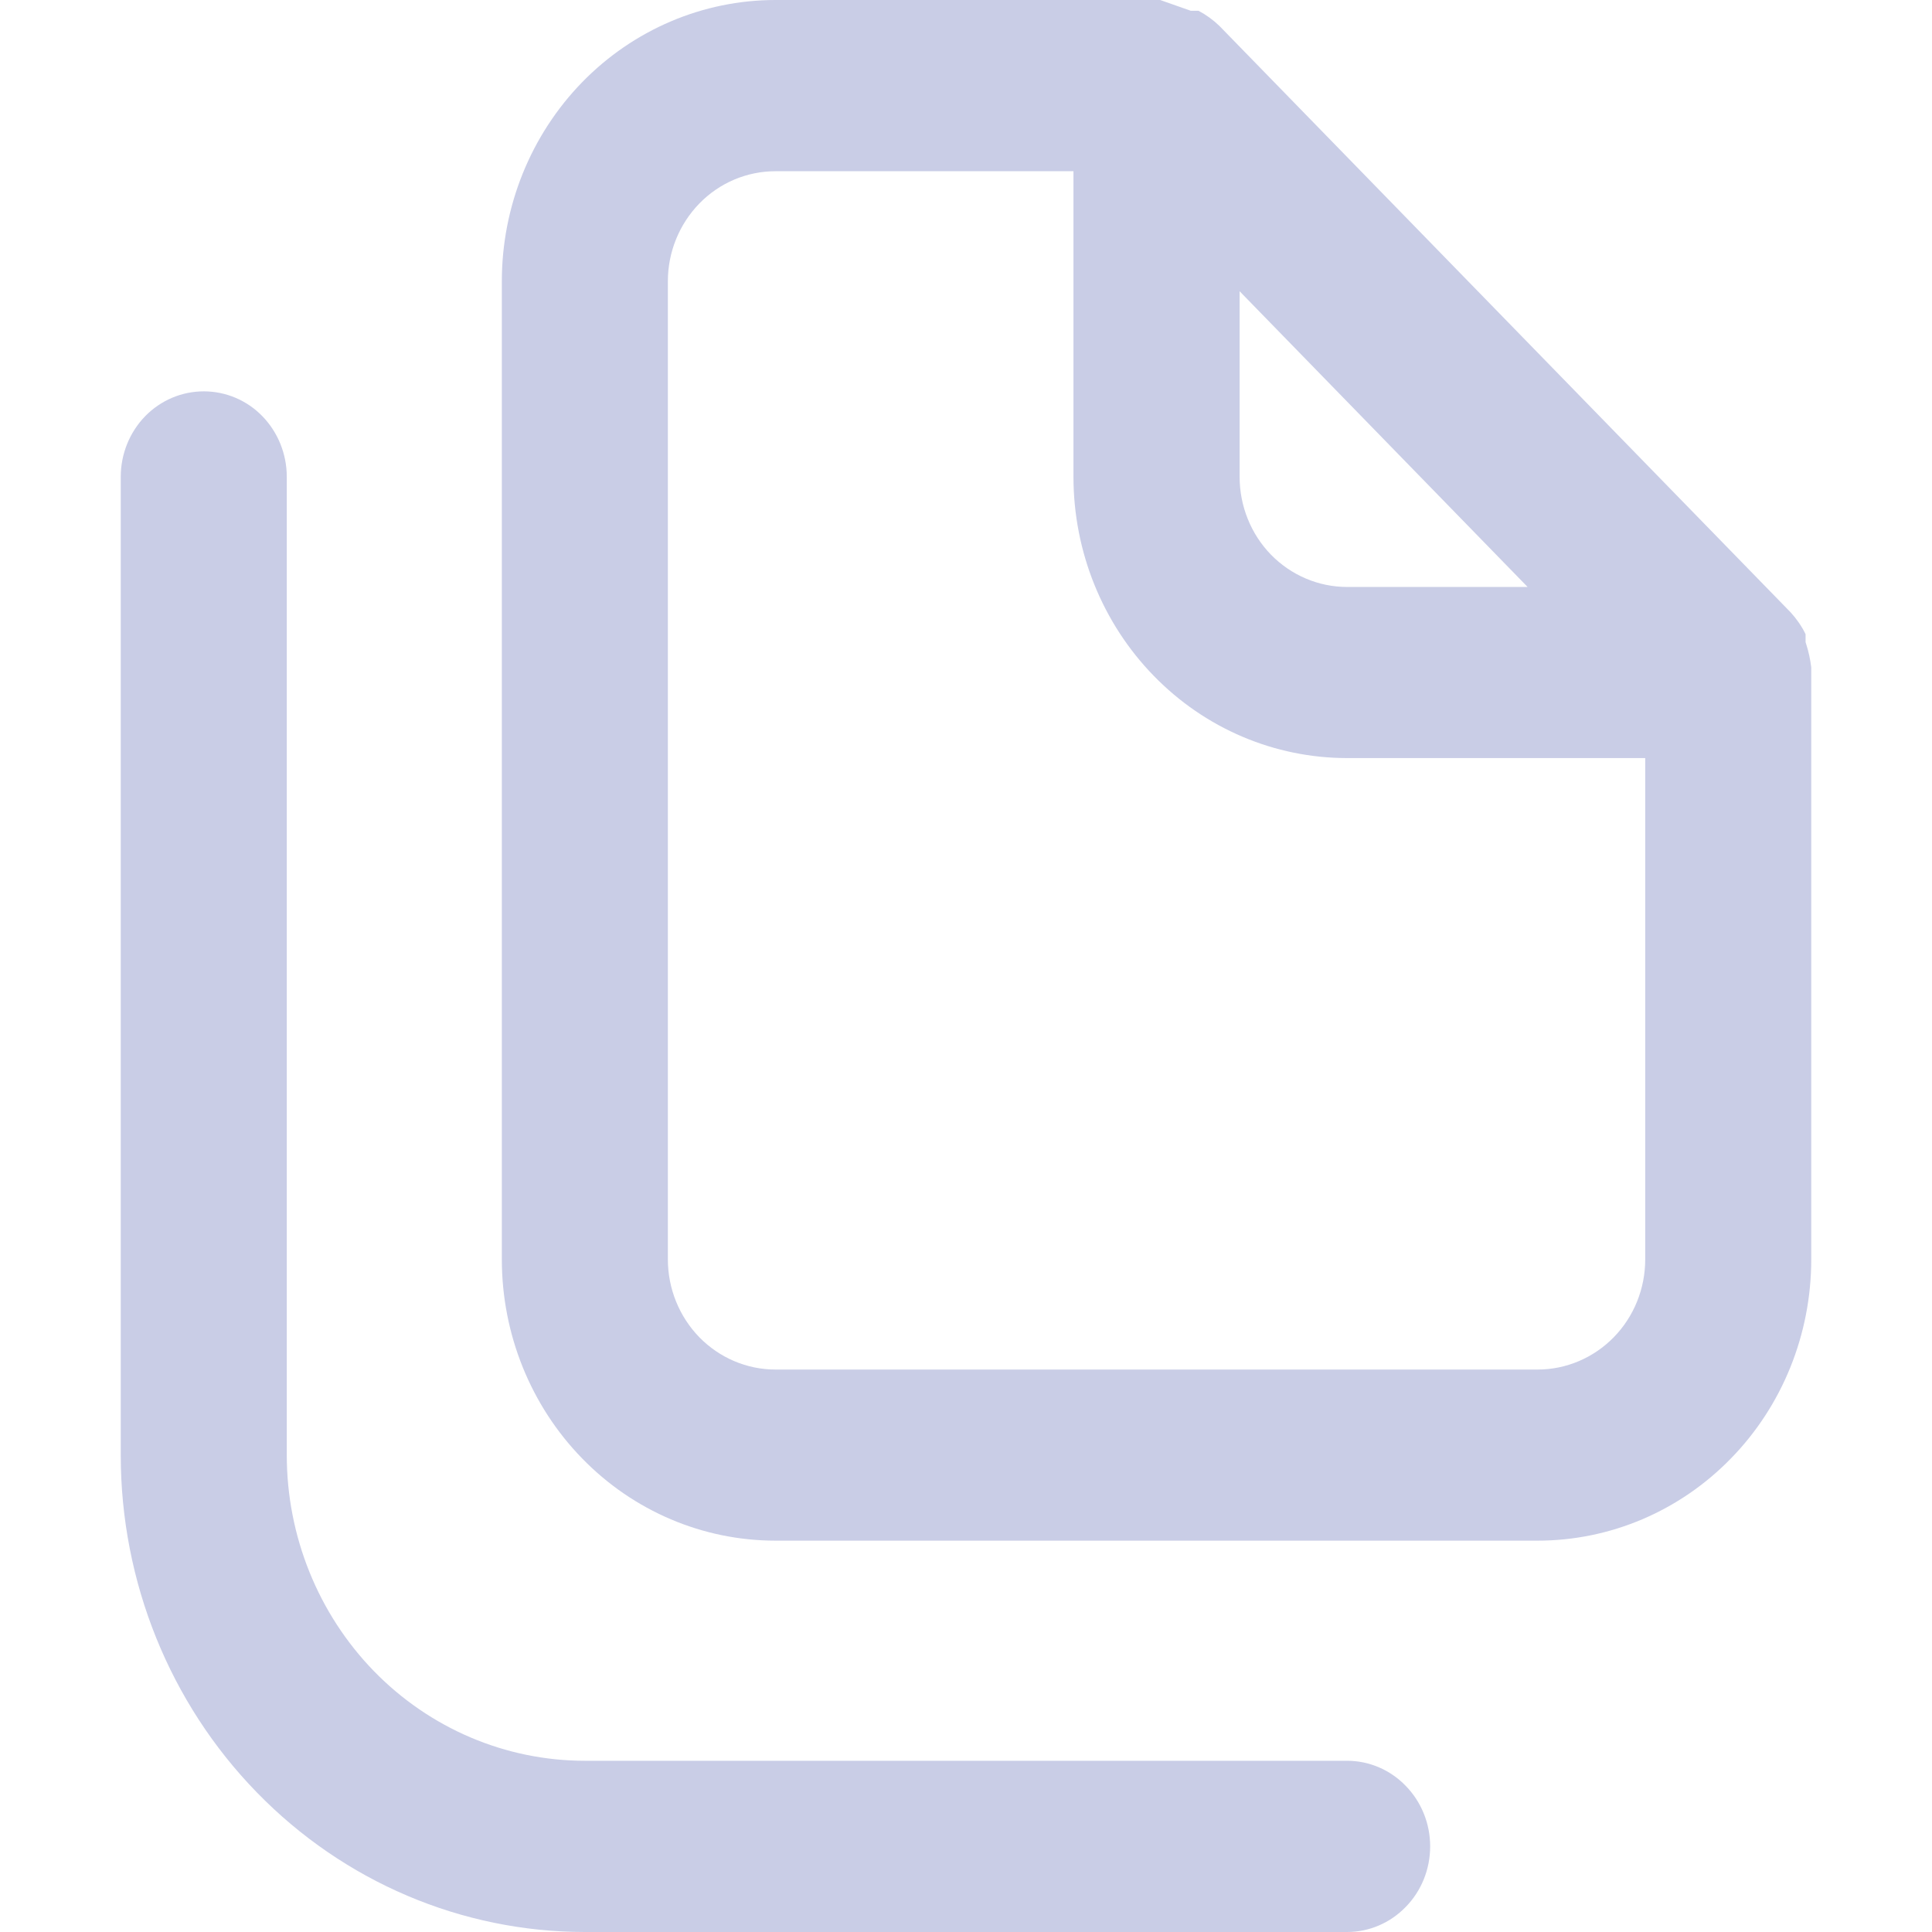
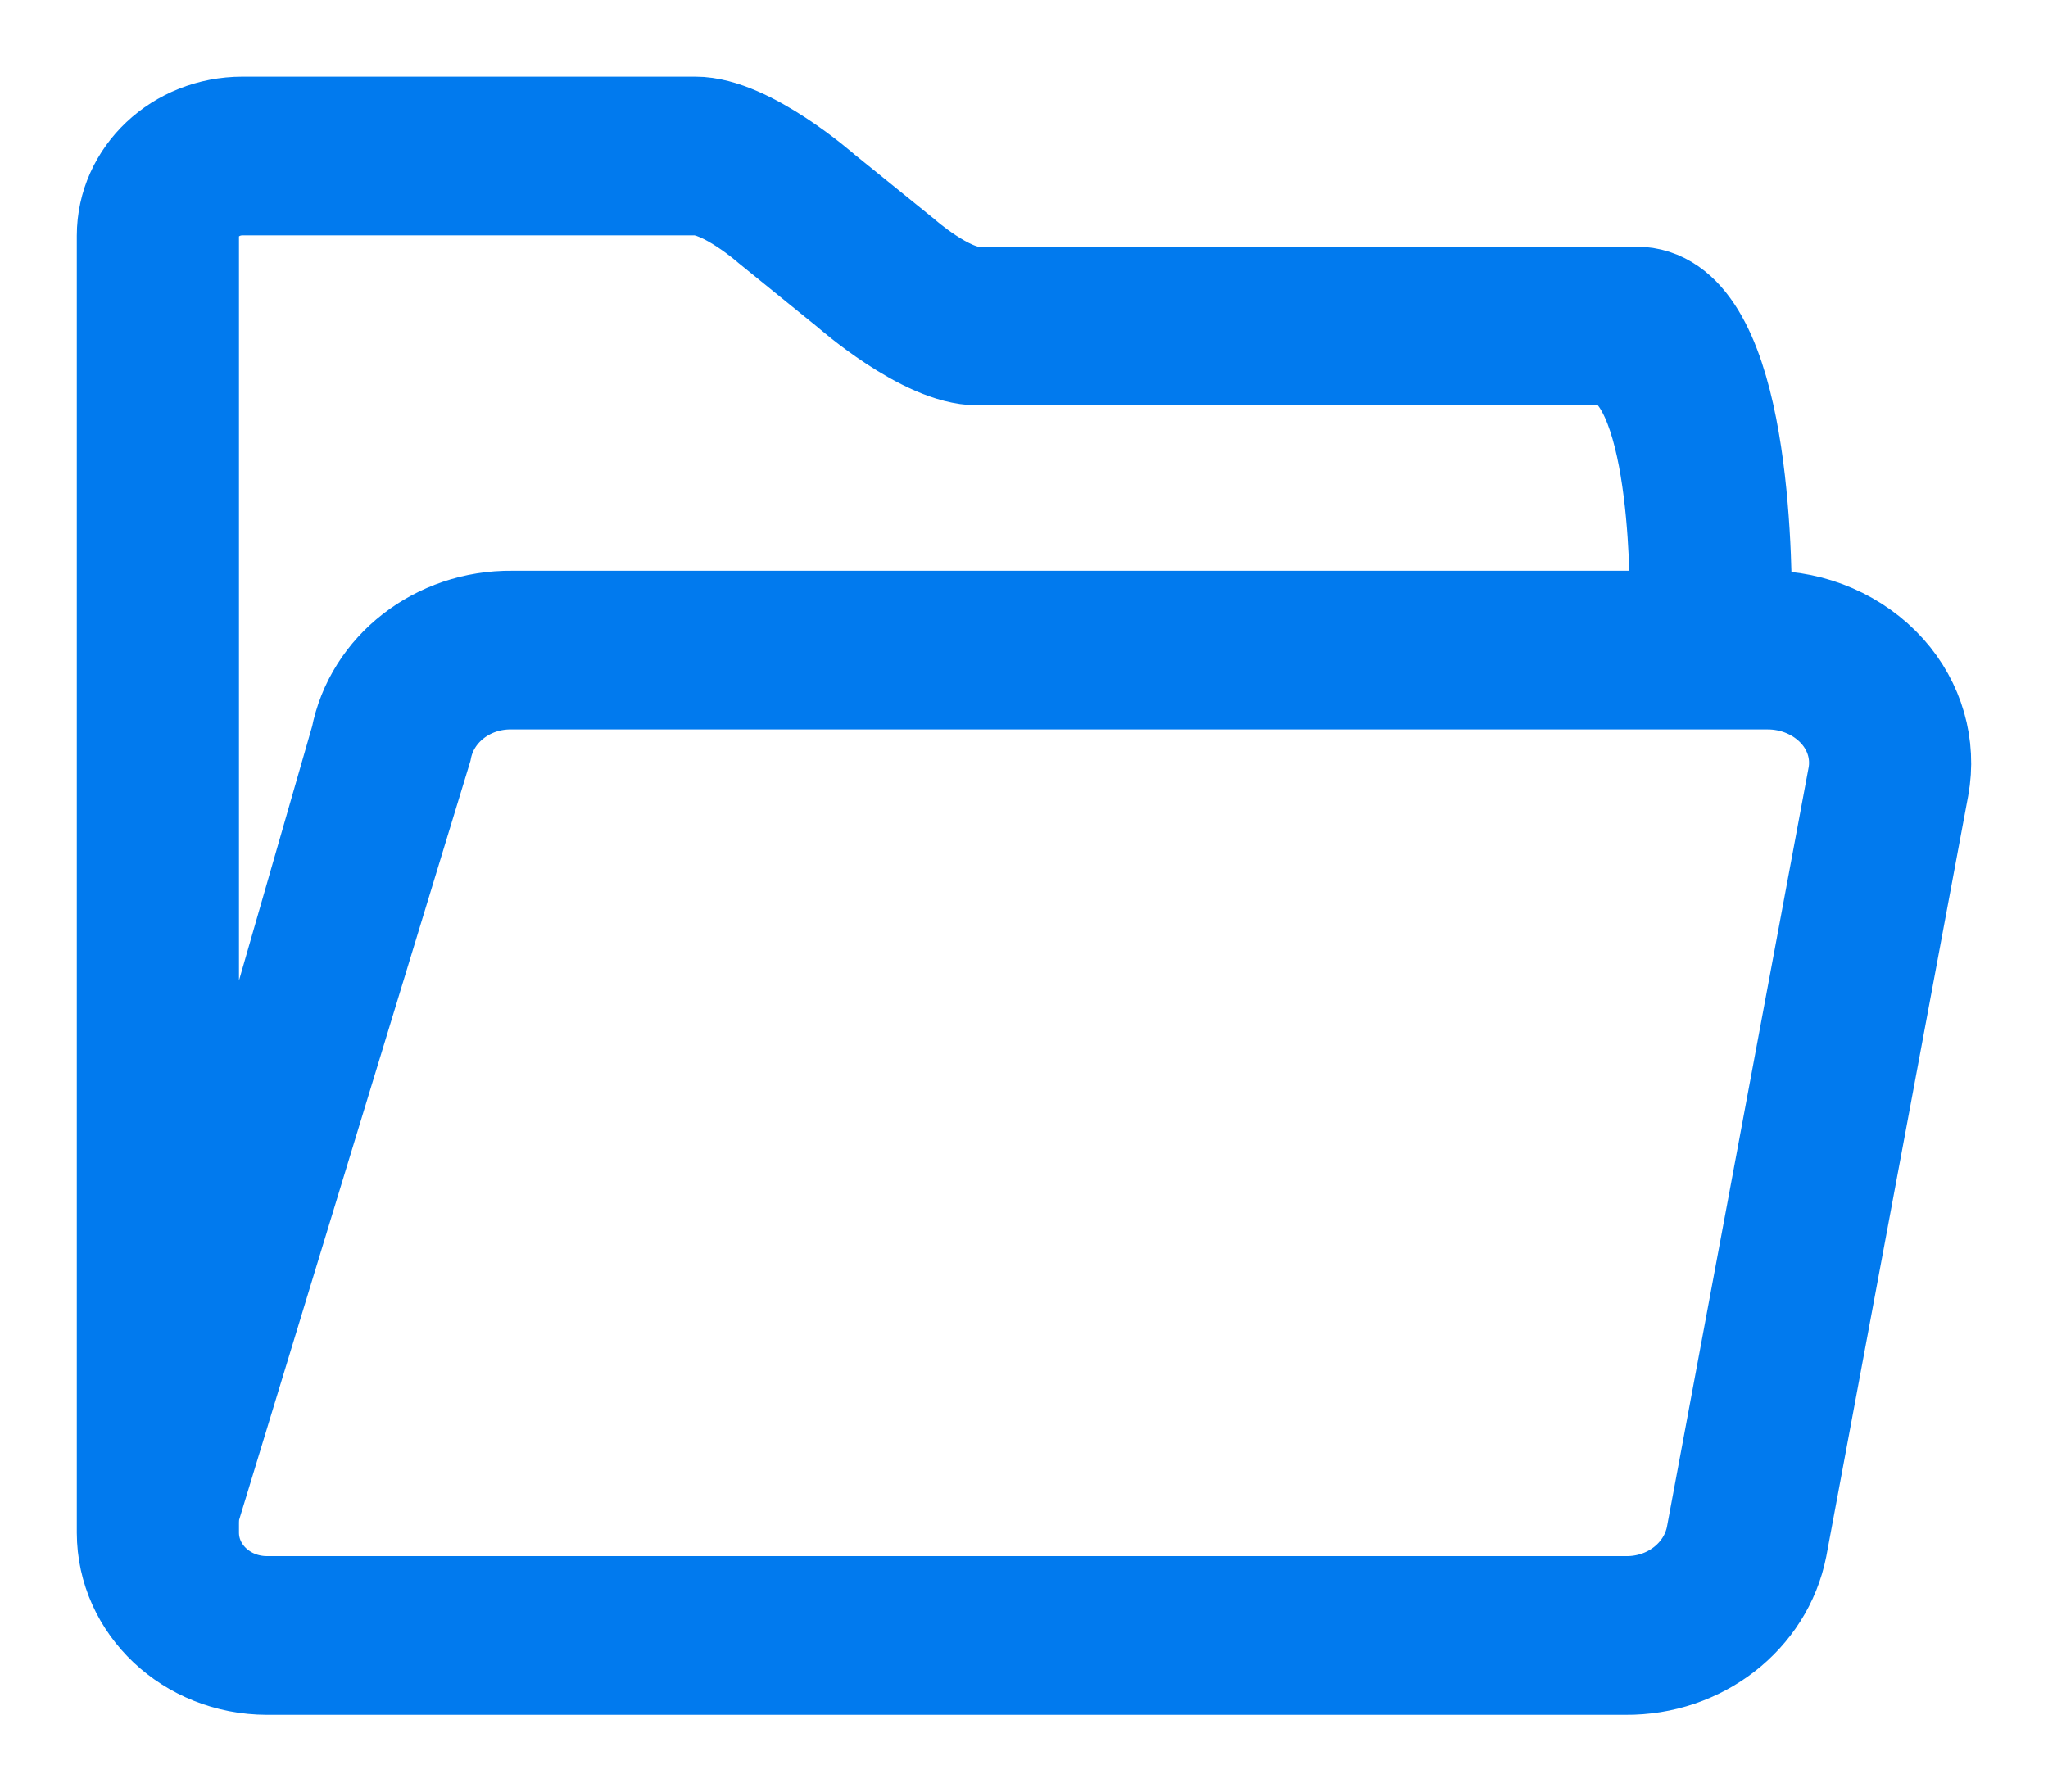
- <svg xmlns="http://www.w3.org/2000/svg" width="16" height="16" viewBox="0 0 16 16" fill="none">
-   <path fill-rule="evenodd" clip-rule="evenodd" d="M14.953 5.252V5.318L14.958 5.334C14.978 5.396 14.992 5.461 15 5.527V10.43C15 11.049 14.761 11.642 14.335 12.078C13.91 12.515 13.334 12.759 12.734 12.759H6.422C5.822 12.759 5.246 12.515 4.821 12.078C4.396 11.642 4.156 11.049 4.156 10.43V2.329C4.156 1.71 4.396 1.118 4.821 0.681C5.246 0.245 5.822 0 6.422 0H9.608L9.861 0.089H9.925C9.988 0.122 10.046 0.164 10.098 0.214L14.83 5.072C14.879 5.126 14.921 5.186 14.953 5.252ZM12.651 4.861L10.266 2.412V3.949C10.266 4.19 10.359 4.422 10.525 4.593C10.692 4.764 10.919 4.861 11.156 4.861H12.651ZM8.89 3.949V1.418H6.422C6.185 1.418 5.958 1.514 5.791 1.686C5.625 1.857 5.531 2.088 5.531 2.329V10.43C5.531 10.671 5.625 10.903 5.791 11.074C5.958 11.245 6.185 11.342 6.422 11.342H12.734C12.971 11.342 13.198 11.245 13.365 11.074C13.532 10.903 13.625 10.671 13.625 10.43V6.278H11.156C10.556 6.278 9.98 6.034 9.555 5.597C9.13 5.161 8.89 4.568 8.89 3.949Z" fill="#C9CDE6" />
-   <path d="M4.844 14.582H11.156C11.338 14.582 11.512 14.656 11.641 14.789C11.771 14.922 11.844 15.102 11.844 15.291C11.844 15.48 11.771 15.661 11.641 15.793C11.512 15.926 11.338 16 11.156 16H4.844C3.825 16 2.848 15.585 2.127 14.844C1.406 14.104 1 13.099 1 12.051V3.949C1 3.76 1.073 3.58 1.202 3.447C1.332 3.314 1.506 3.241 1.688 3.241C1.869 3.241 2.044 3.314 2.173 3.447C2.302 3.58 2.375 3.76 2.375 3.949V12.051C2.375 12.721 2.635 13.365 3.097 13.84C3.56 14.315 4.188 14.582 4.844 14.582Z" fill="#C9CDE6" />
+ <svg xmlns="http://www.w3.org/2000/svg" width="16" height="14" viewBox="0 0 16 14" fill="none">
+   <path d="M14.728 5.26C14.499 5.005 14.162 4.858 13.808 4.86H13.6V4.783C13.6 4.218 13.562 2.327 12.781 2.327C12 2.327 7.634 2.327 7.634 2.327C7.392 2.328 7.041 2.017 7.041 2.017L6.422 1.516C6.422 1.516 5.836 0.998 5.433 0.999H1.894C1.4 0.999 1 1.376 1 1.842V11.977C1.001 12.542 1.486 12.999 2.085 13H12.699C13.274 13.005 13.769 12.62 13.875 12.087L14.983 6.147C15.041 5.83 14.948 5.506 14.728 5.26ZM1.467 1.842C1.467 1.619 1.658 1.439 1.894 1.439H5.433C5.675 1.438 6.027 1.749 6.027 1.749L6.645 2.25C6.645 2.25 7.231 2.768 7.634 2.767C7.634 2.767 11.897 2.767 12.515 2.767C13.134 2.767 13.133 4.461 13.134 4.783V4.86H4C3.425 4.854 2.93 5.239 2.827 5.772L1.467 10.499V1.842ZM14.523 6.071L13.415 12.011C13.349 12.333 13.047 12.565 12.699 12.56H2.085C1.744 12.56 1.467 12.299 1.467 11.977V11.902C1.467 11.864 1.47 11.826 1.477 11.788L3.287 5.848C3.351 5.526 3.652 5.294 4 5.3H13.808C14.024 5.299 14.231 5.388 14.371 5.544C14.502 5.69 14.558 5.883 14.523 6.071Z" fill="#017AEE" stroke="#017AEE" stroke-width="0.8" />
</svg>
